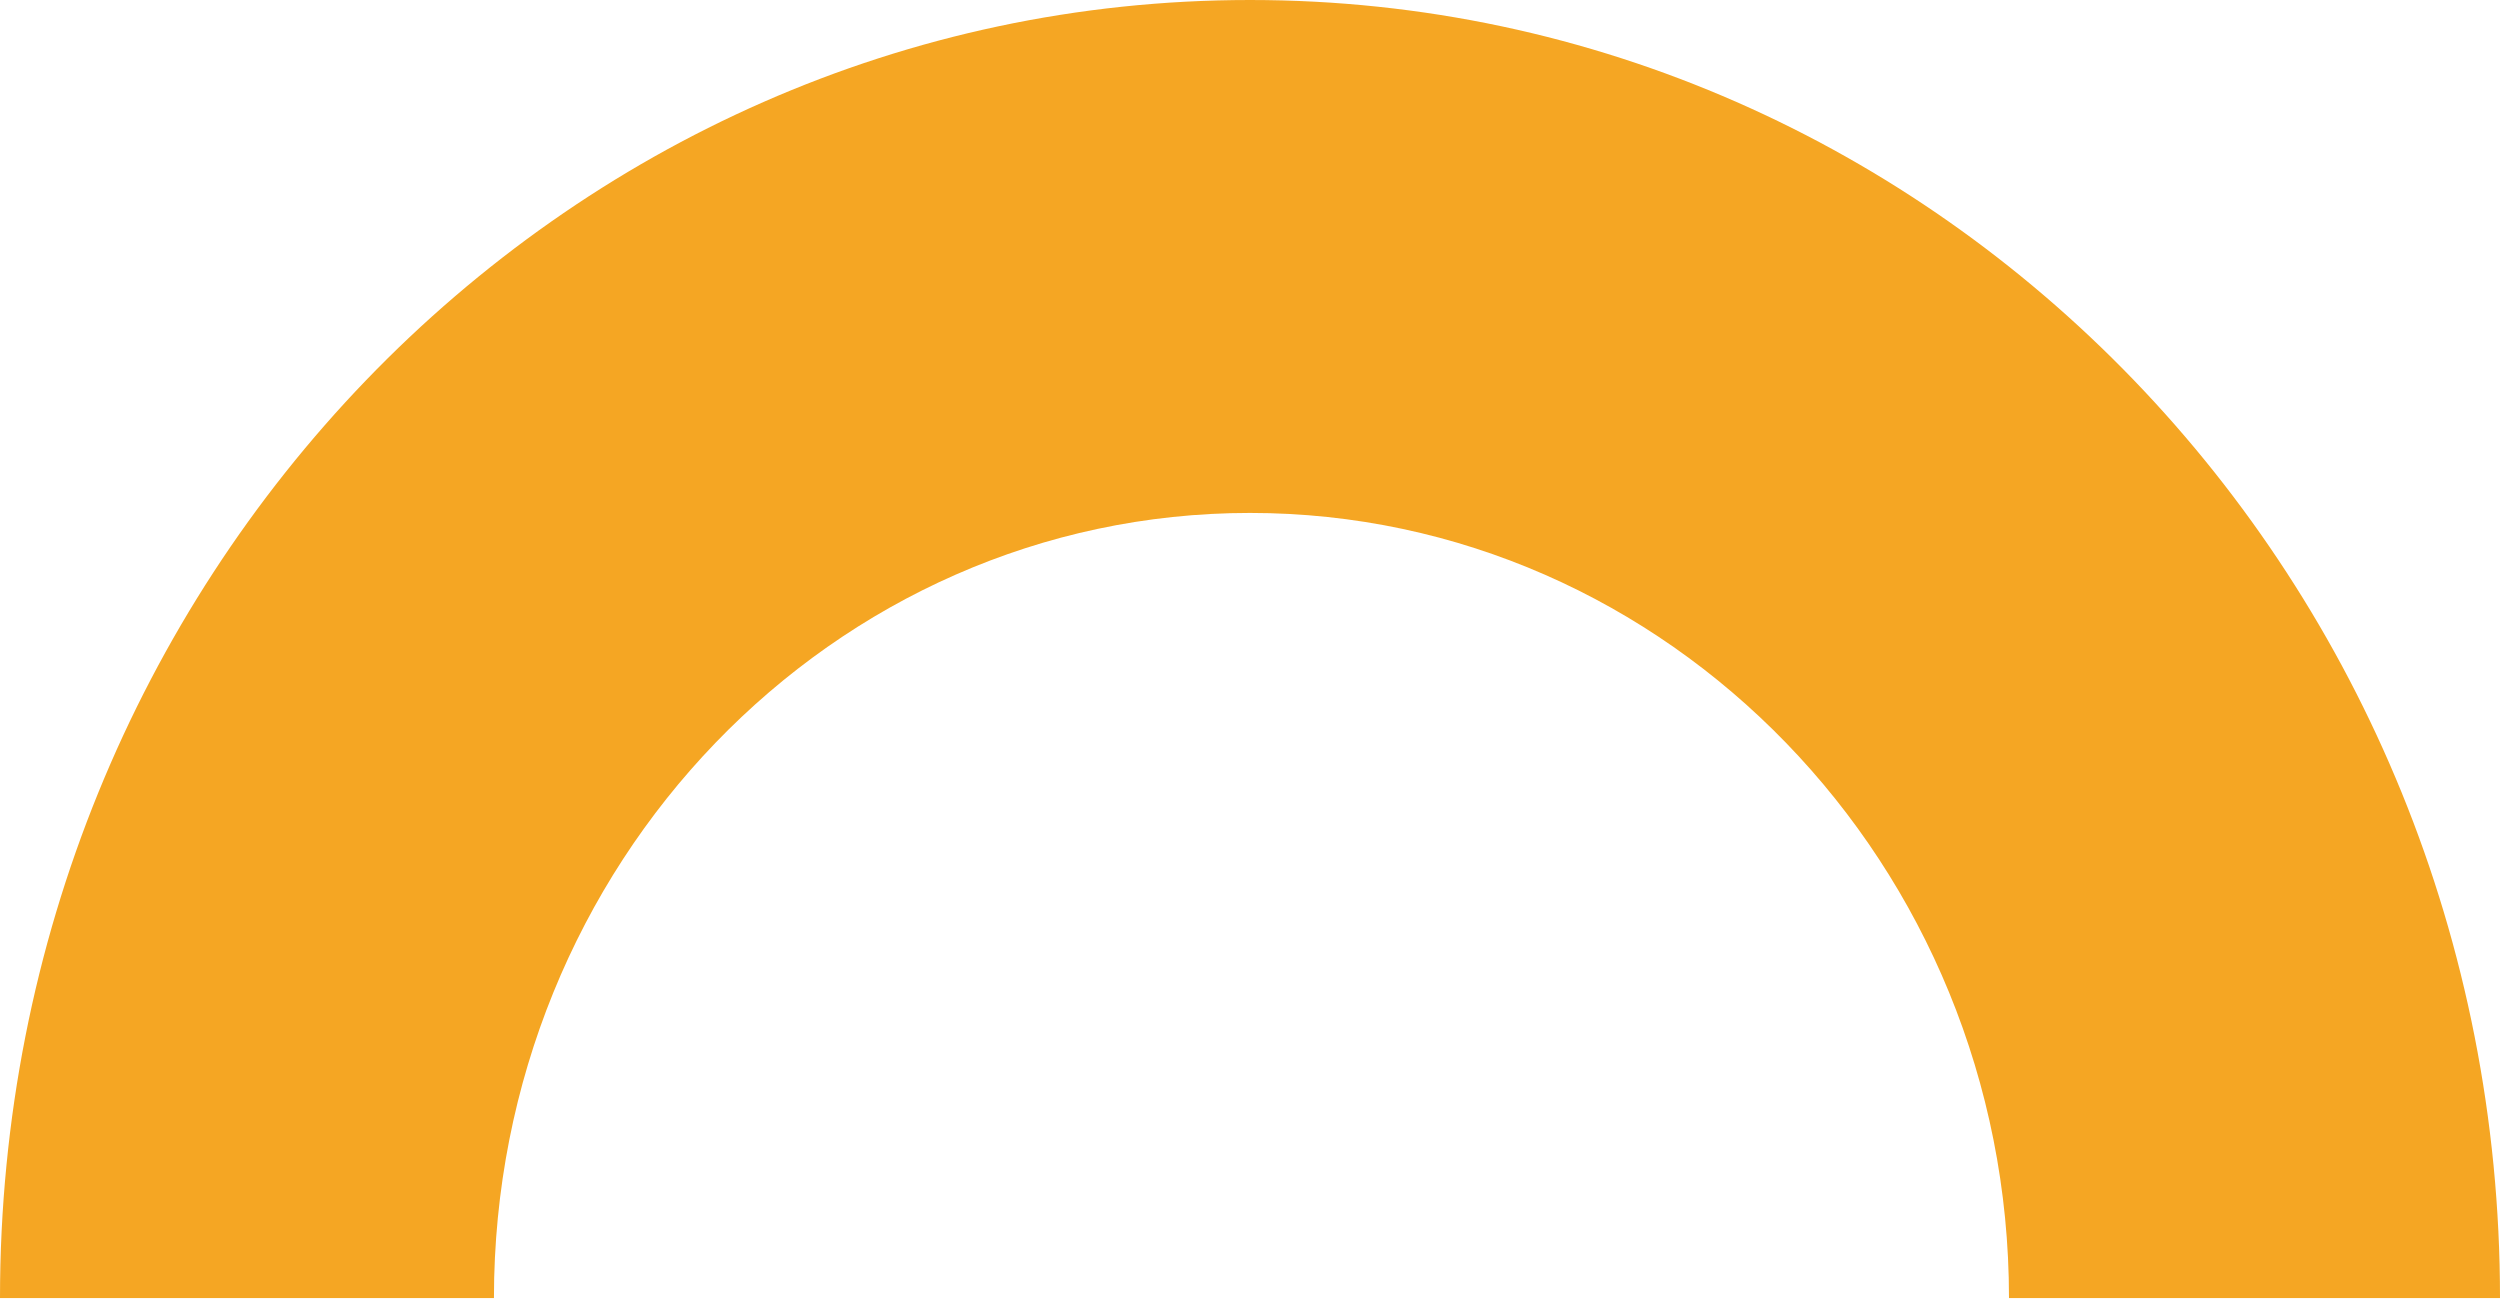
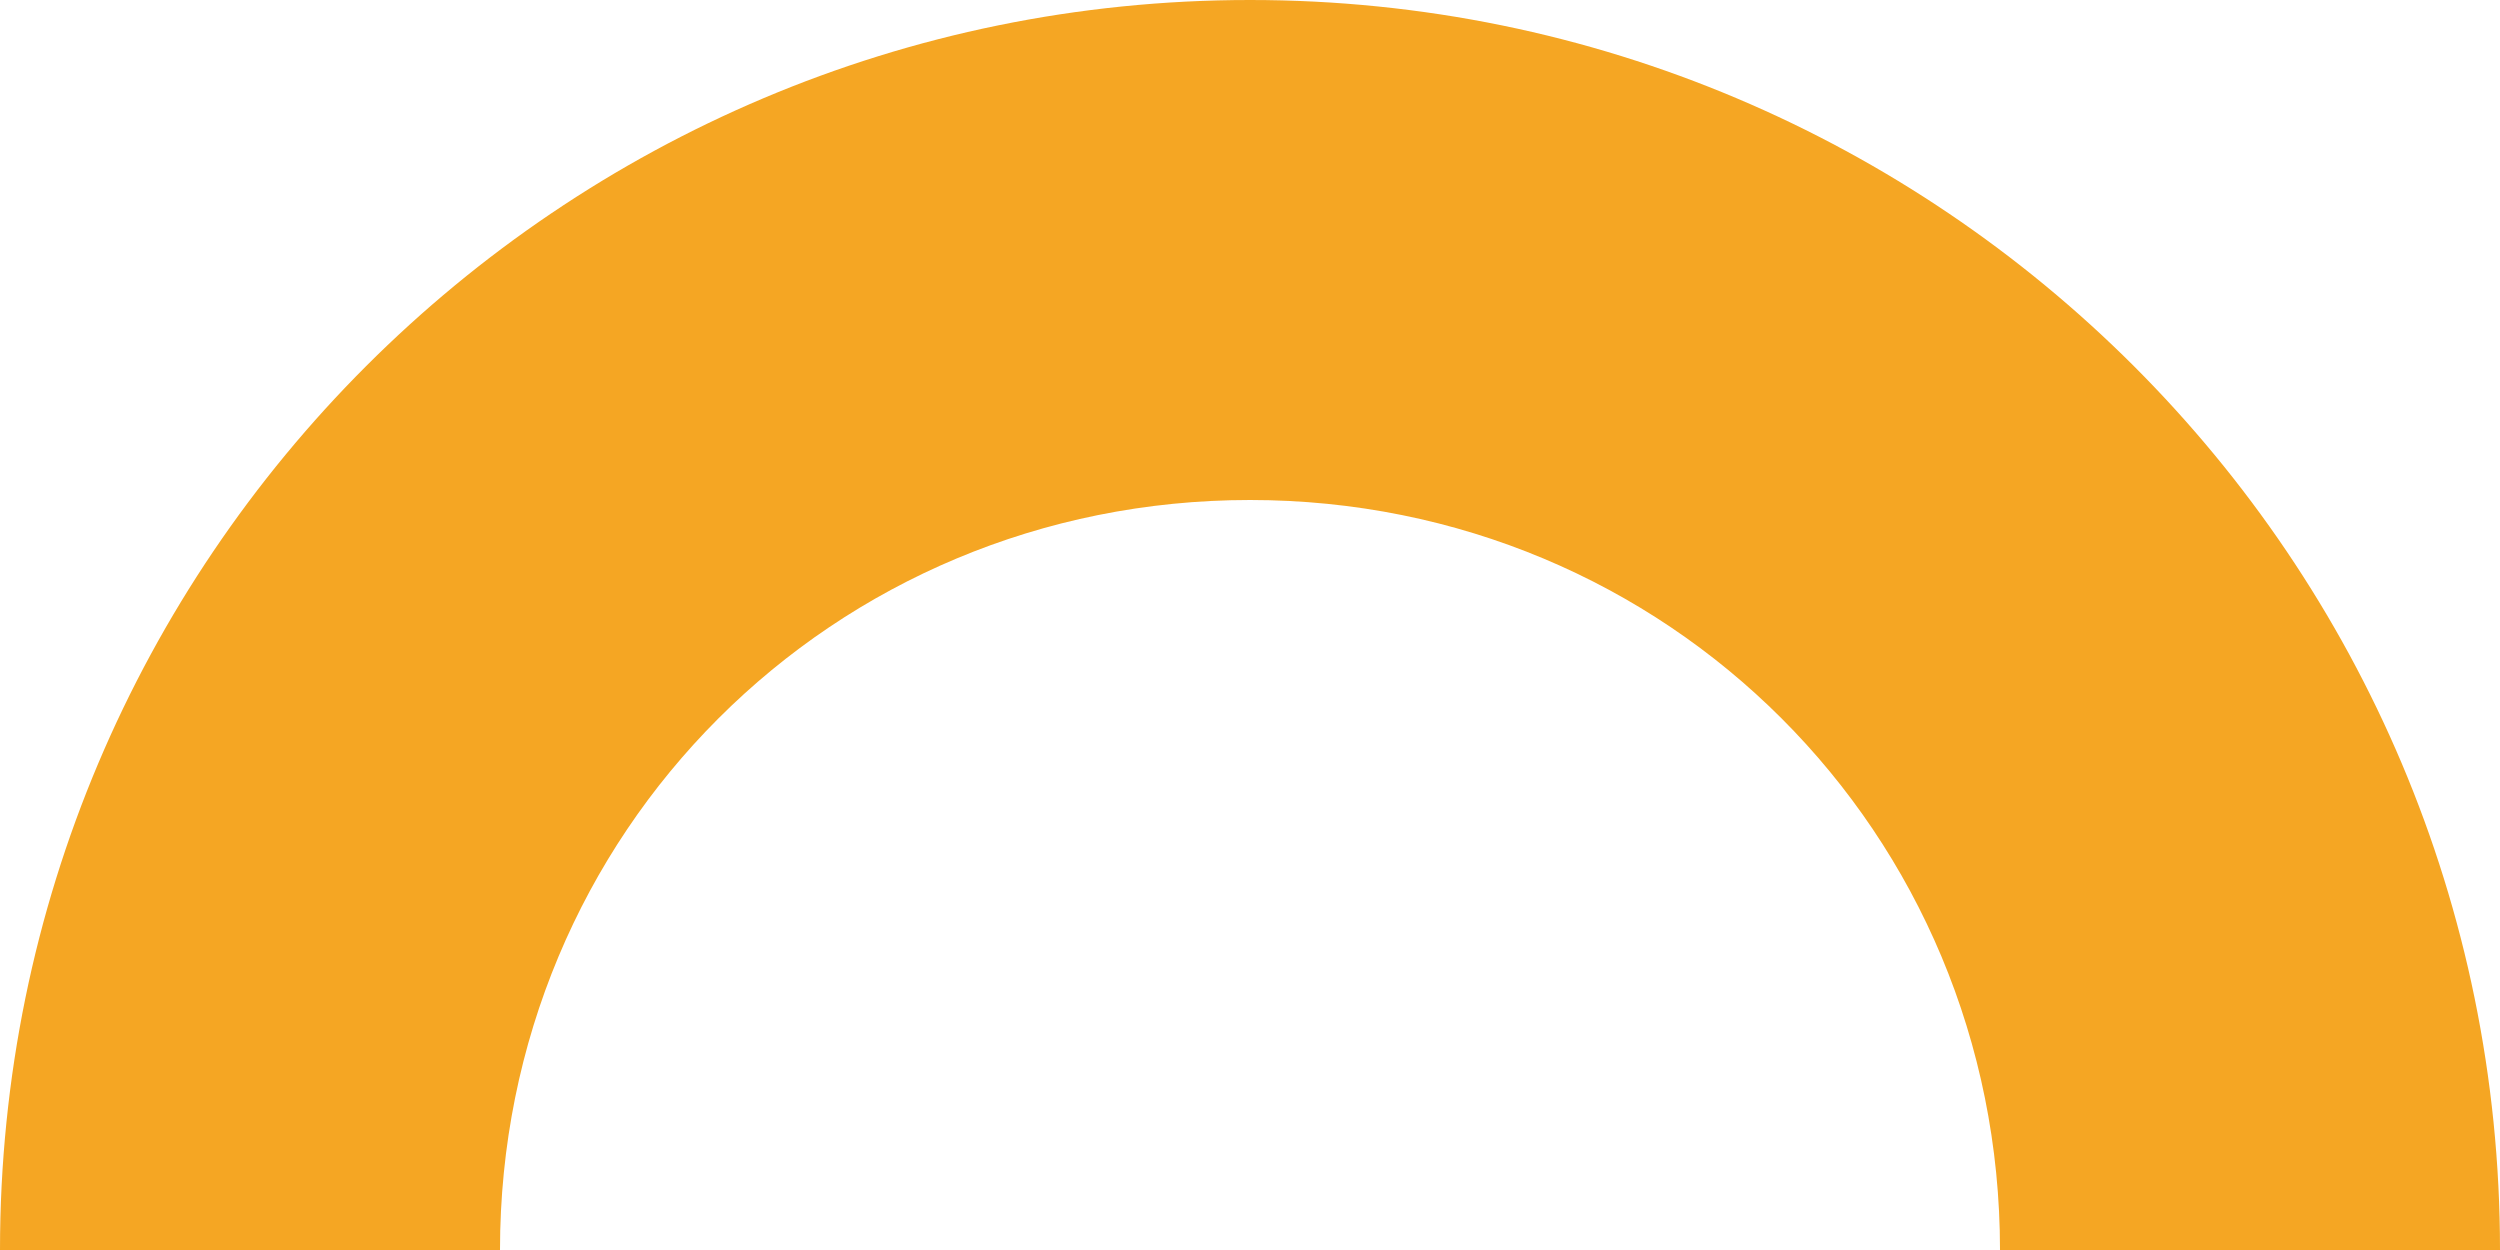
- <svg xmlns="http://www.w3.org/2000/svg" width="52px" height="27px" viewBox="0 0 52 27" version="1.1">
+ <svg xmlns="http://www.w3.org/2000/svg" width="200px" height="100px" viewBox="0 0 200 100" version="1.1">
  <defs />
-   <g id="List-View" stroke="none" stroke-width="1" fill="none" fill-rule="evenodd">
-     <g id="CMT-IDEAS_HoverStates" transform="translate(-226, -618)" fill="#F5A623">
-       <g id="Group-5" transform="translate(215, 600)">
-         <path d="M11,45 L21.274,45 C21.274,35.981 28.315,28.669 37,28.669 C45.685,28.669 52.787,35.981 52.787,45 L63,45 C63,30.088 51.359,18 37,18 C22.641,18 11,30.088 11,45 Z" id="Combined-Shape" />
-       </g>
+   <g id="IP" stroke="none" stroke-width="1" fill="none" fill-rule="evenodd">
+     <g id="IP_arc-Neutral" fill="#F5A623">
+       <path d="M200,100 C200,44.772 155.229,0 100.001,0 C44.771,0 0,44.772 0,100 L40,100 C40,66.596 66.596,40 100.001,40 C133.404,40 160,66.596 160,100 L200,100 Z" id="Neutral" />
    </g>
  </g>
</svg>
